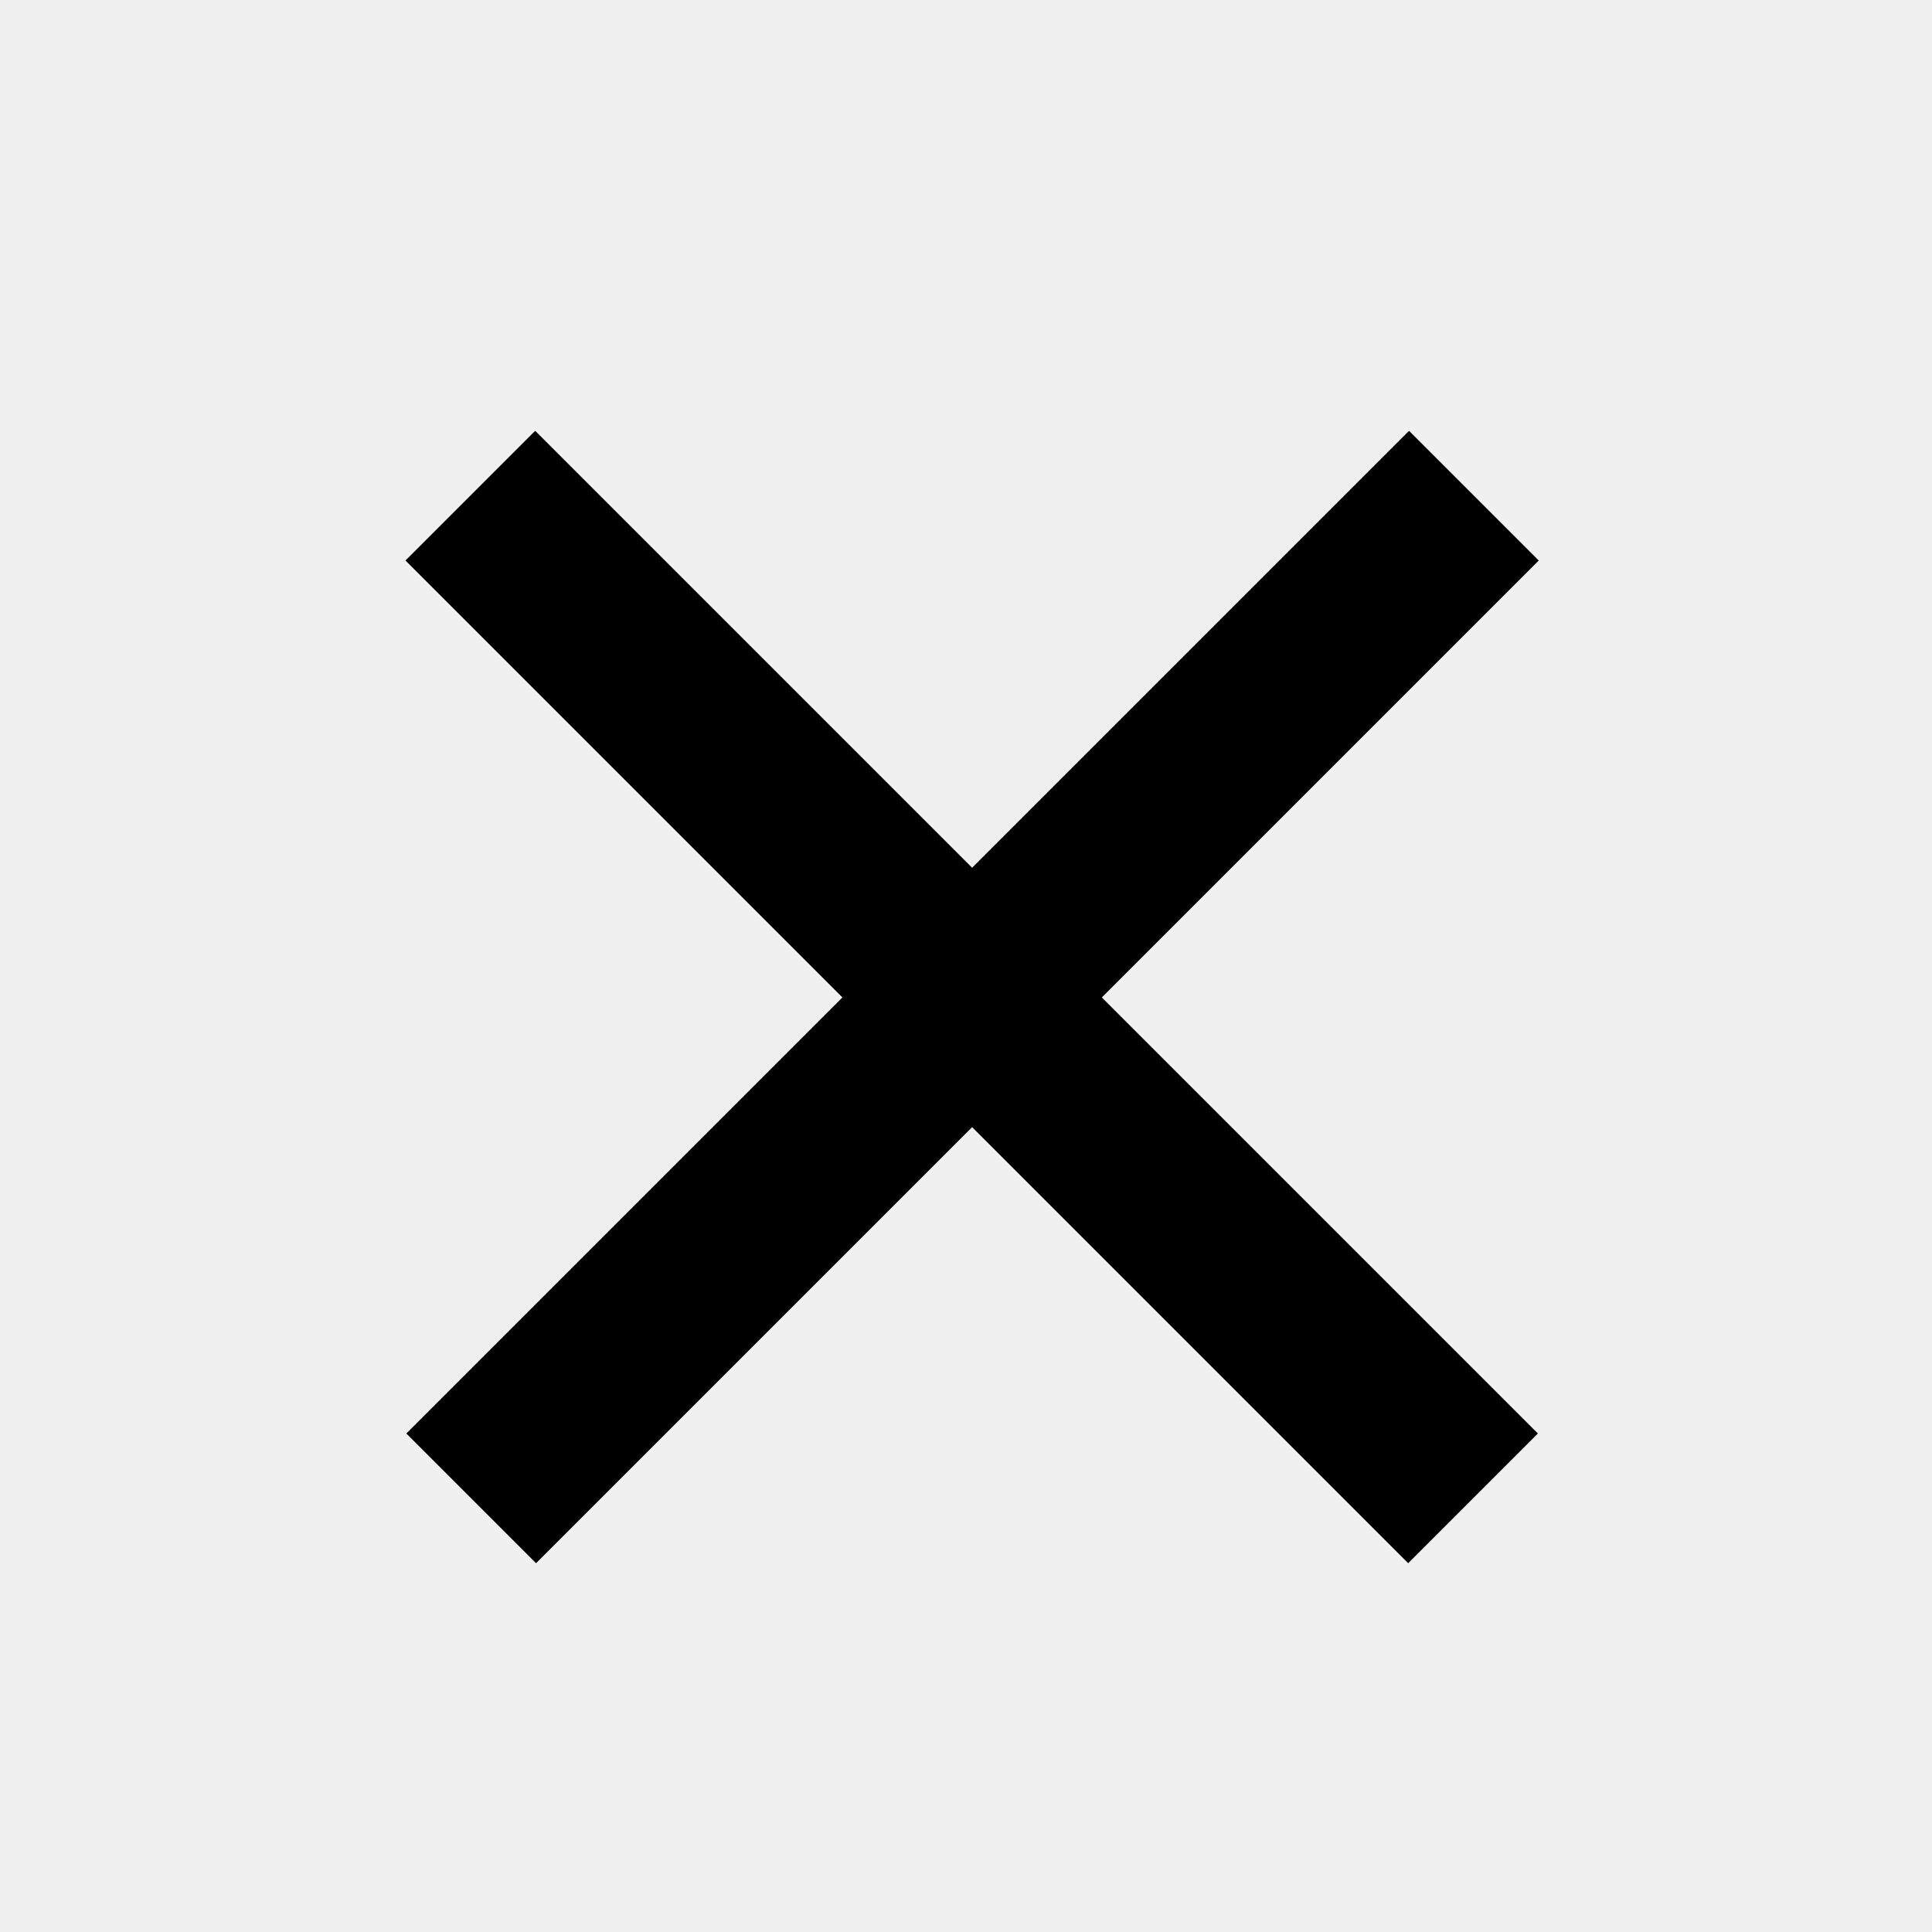
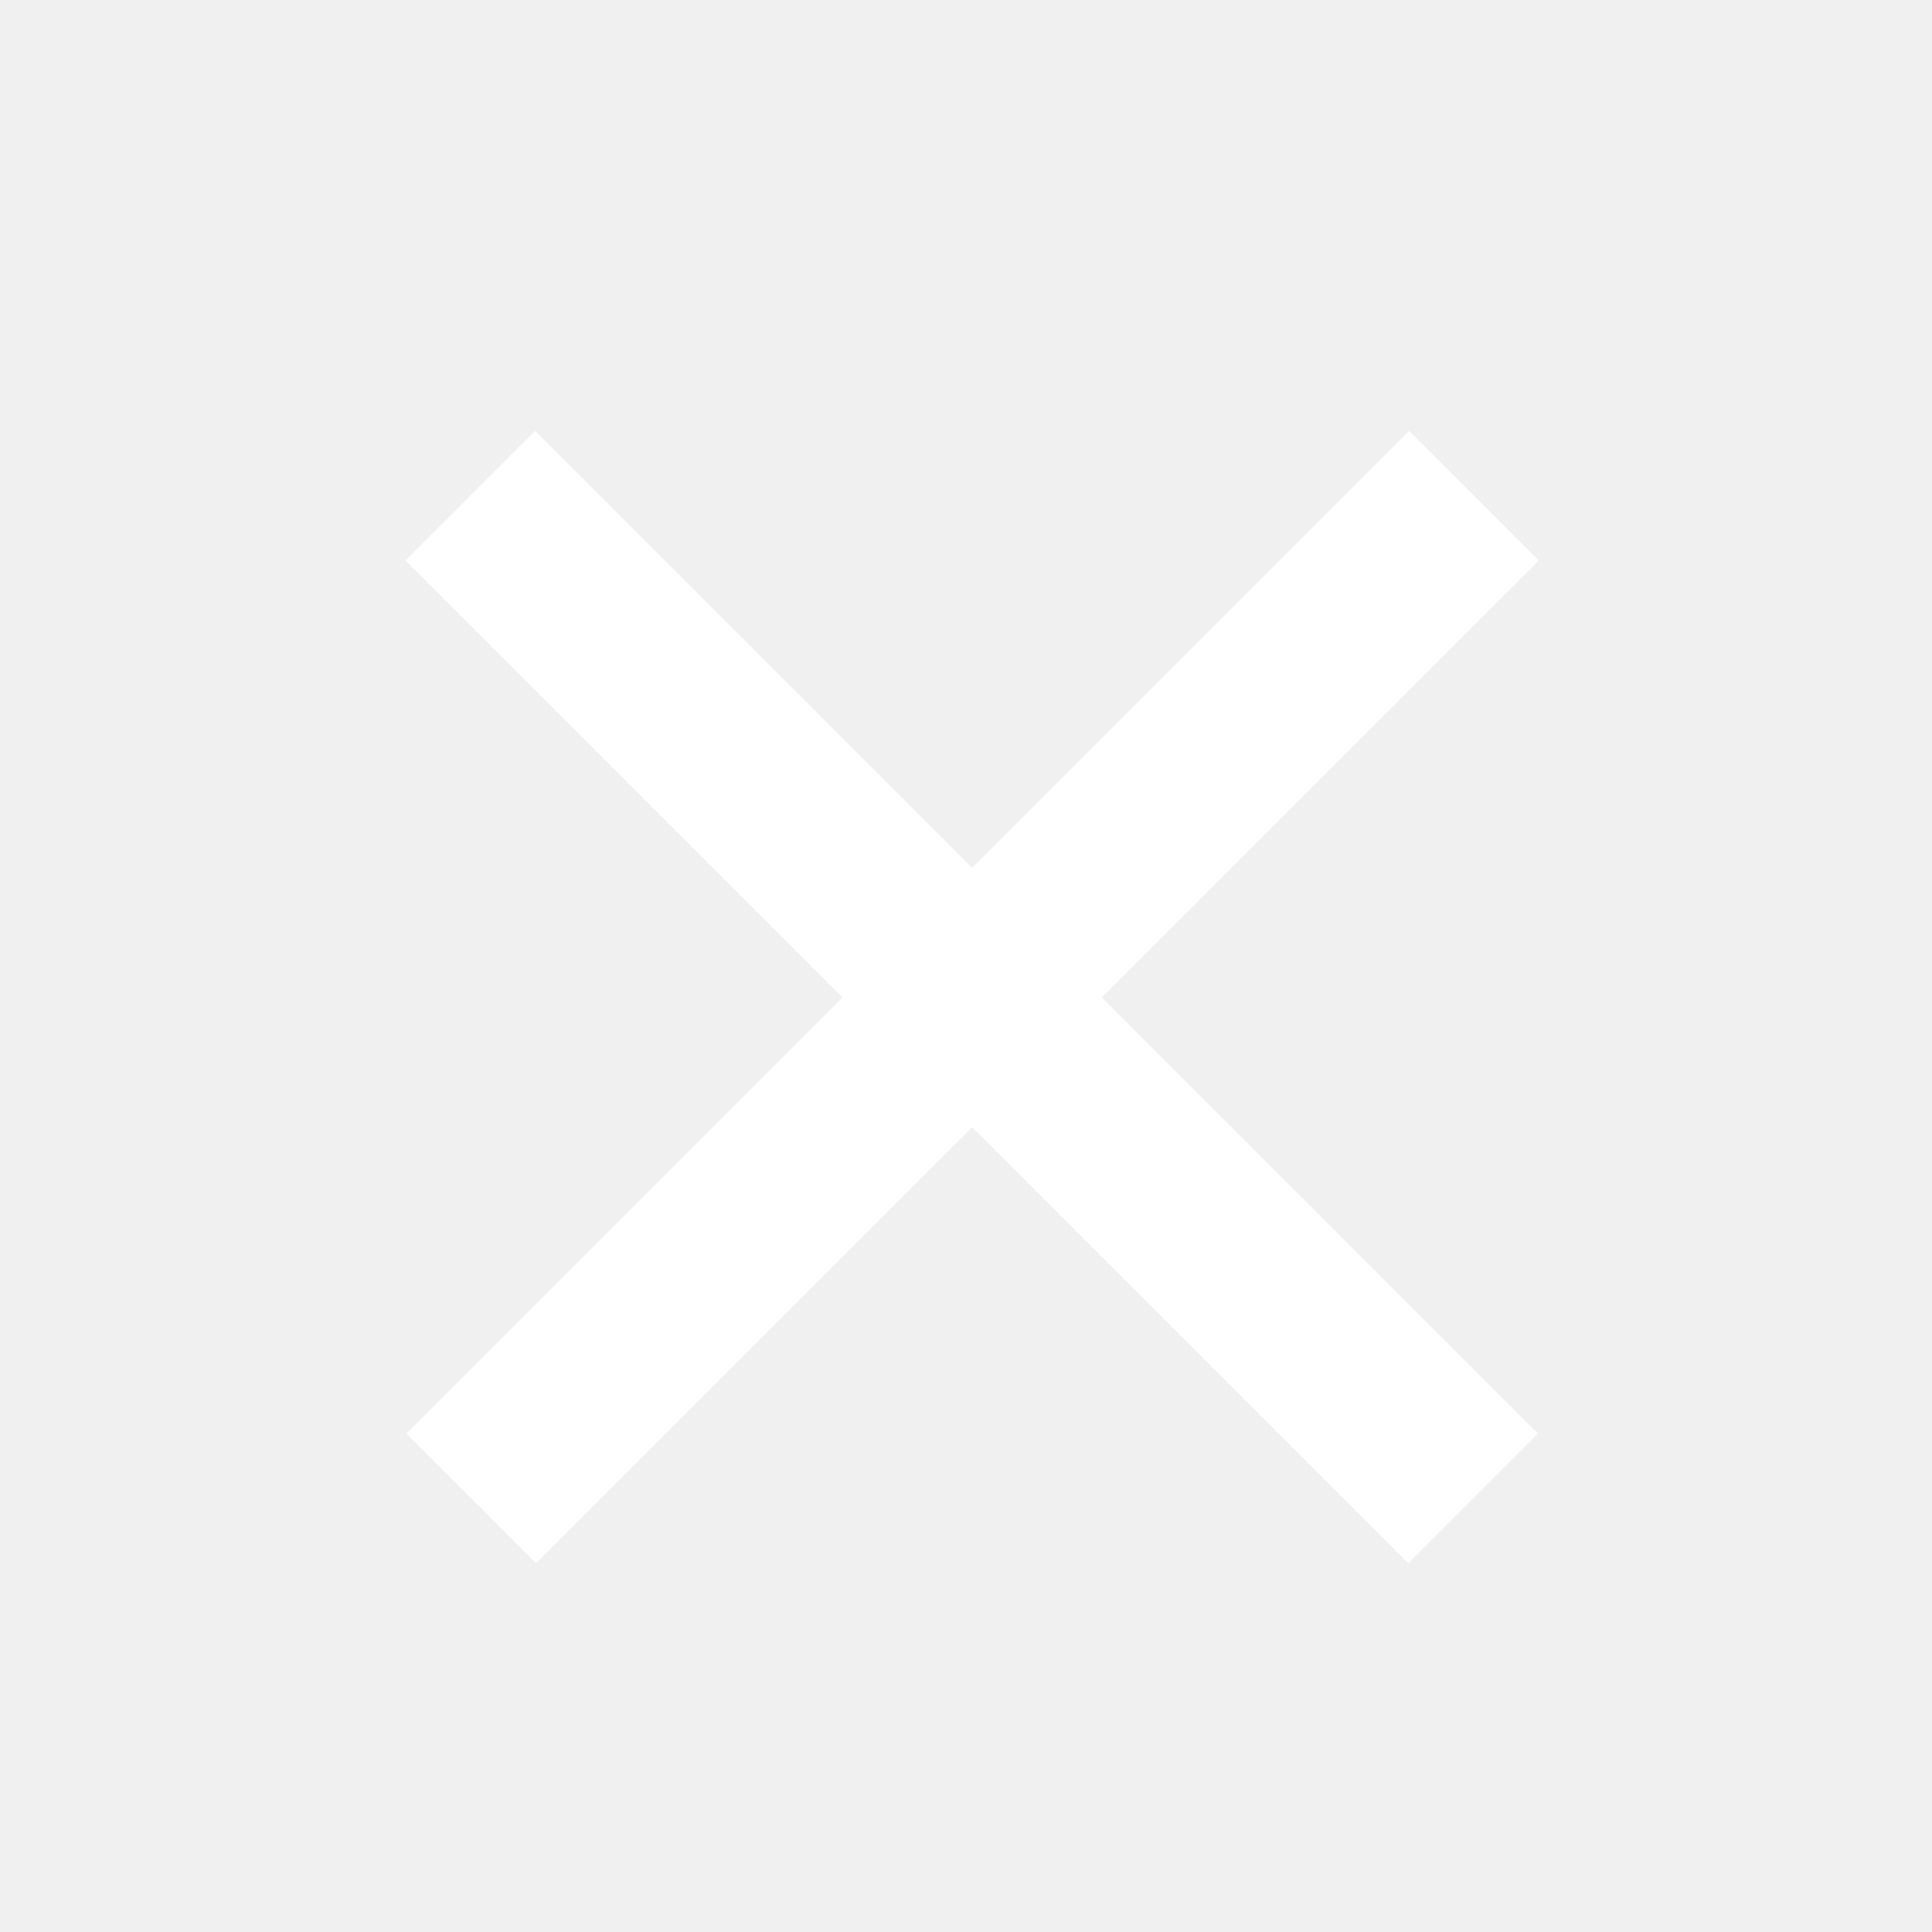
<svg xmlns="http://www.w3.org/2000/svg" width="158" height="158" viewBox="0 0 158 158" fill="none">
-   <line x1="120.536" y1="40.535" x2="38.535" y2="122.536" stroke="black" stroke-width="15" />
-   <line y1="-5" x2="115.966" y2="-5" transform="matrix(0.707107 0.707107 0.707107 -0.707107 42 37)" stroke="black" stroke-width="15" />
+   <line x1="120.536" y1="40.535" x2="38.535" y2="122.536" stroke="white" stroke-width="15" />
+   <line y1="-5" x2="115.966" y2="-5" transform="matrix(0.707107 0.707107 0.707107 -0.707107 42 37)" stroke="white" stroke-width="15" />
</svg>
